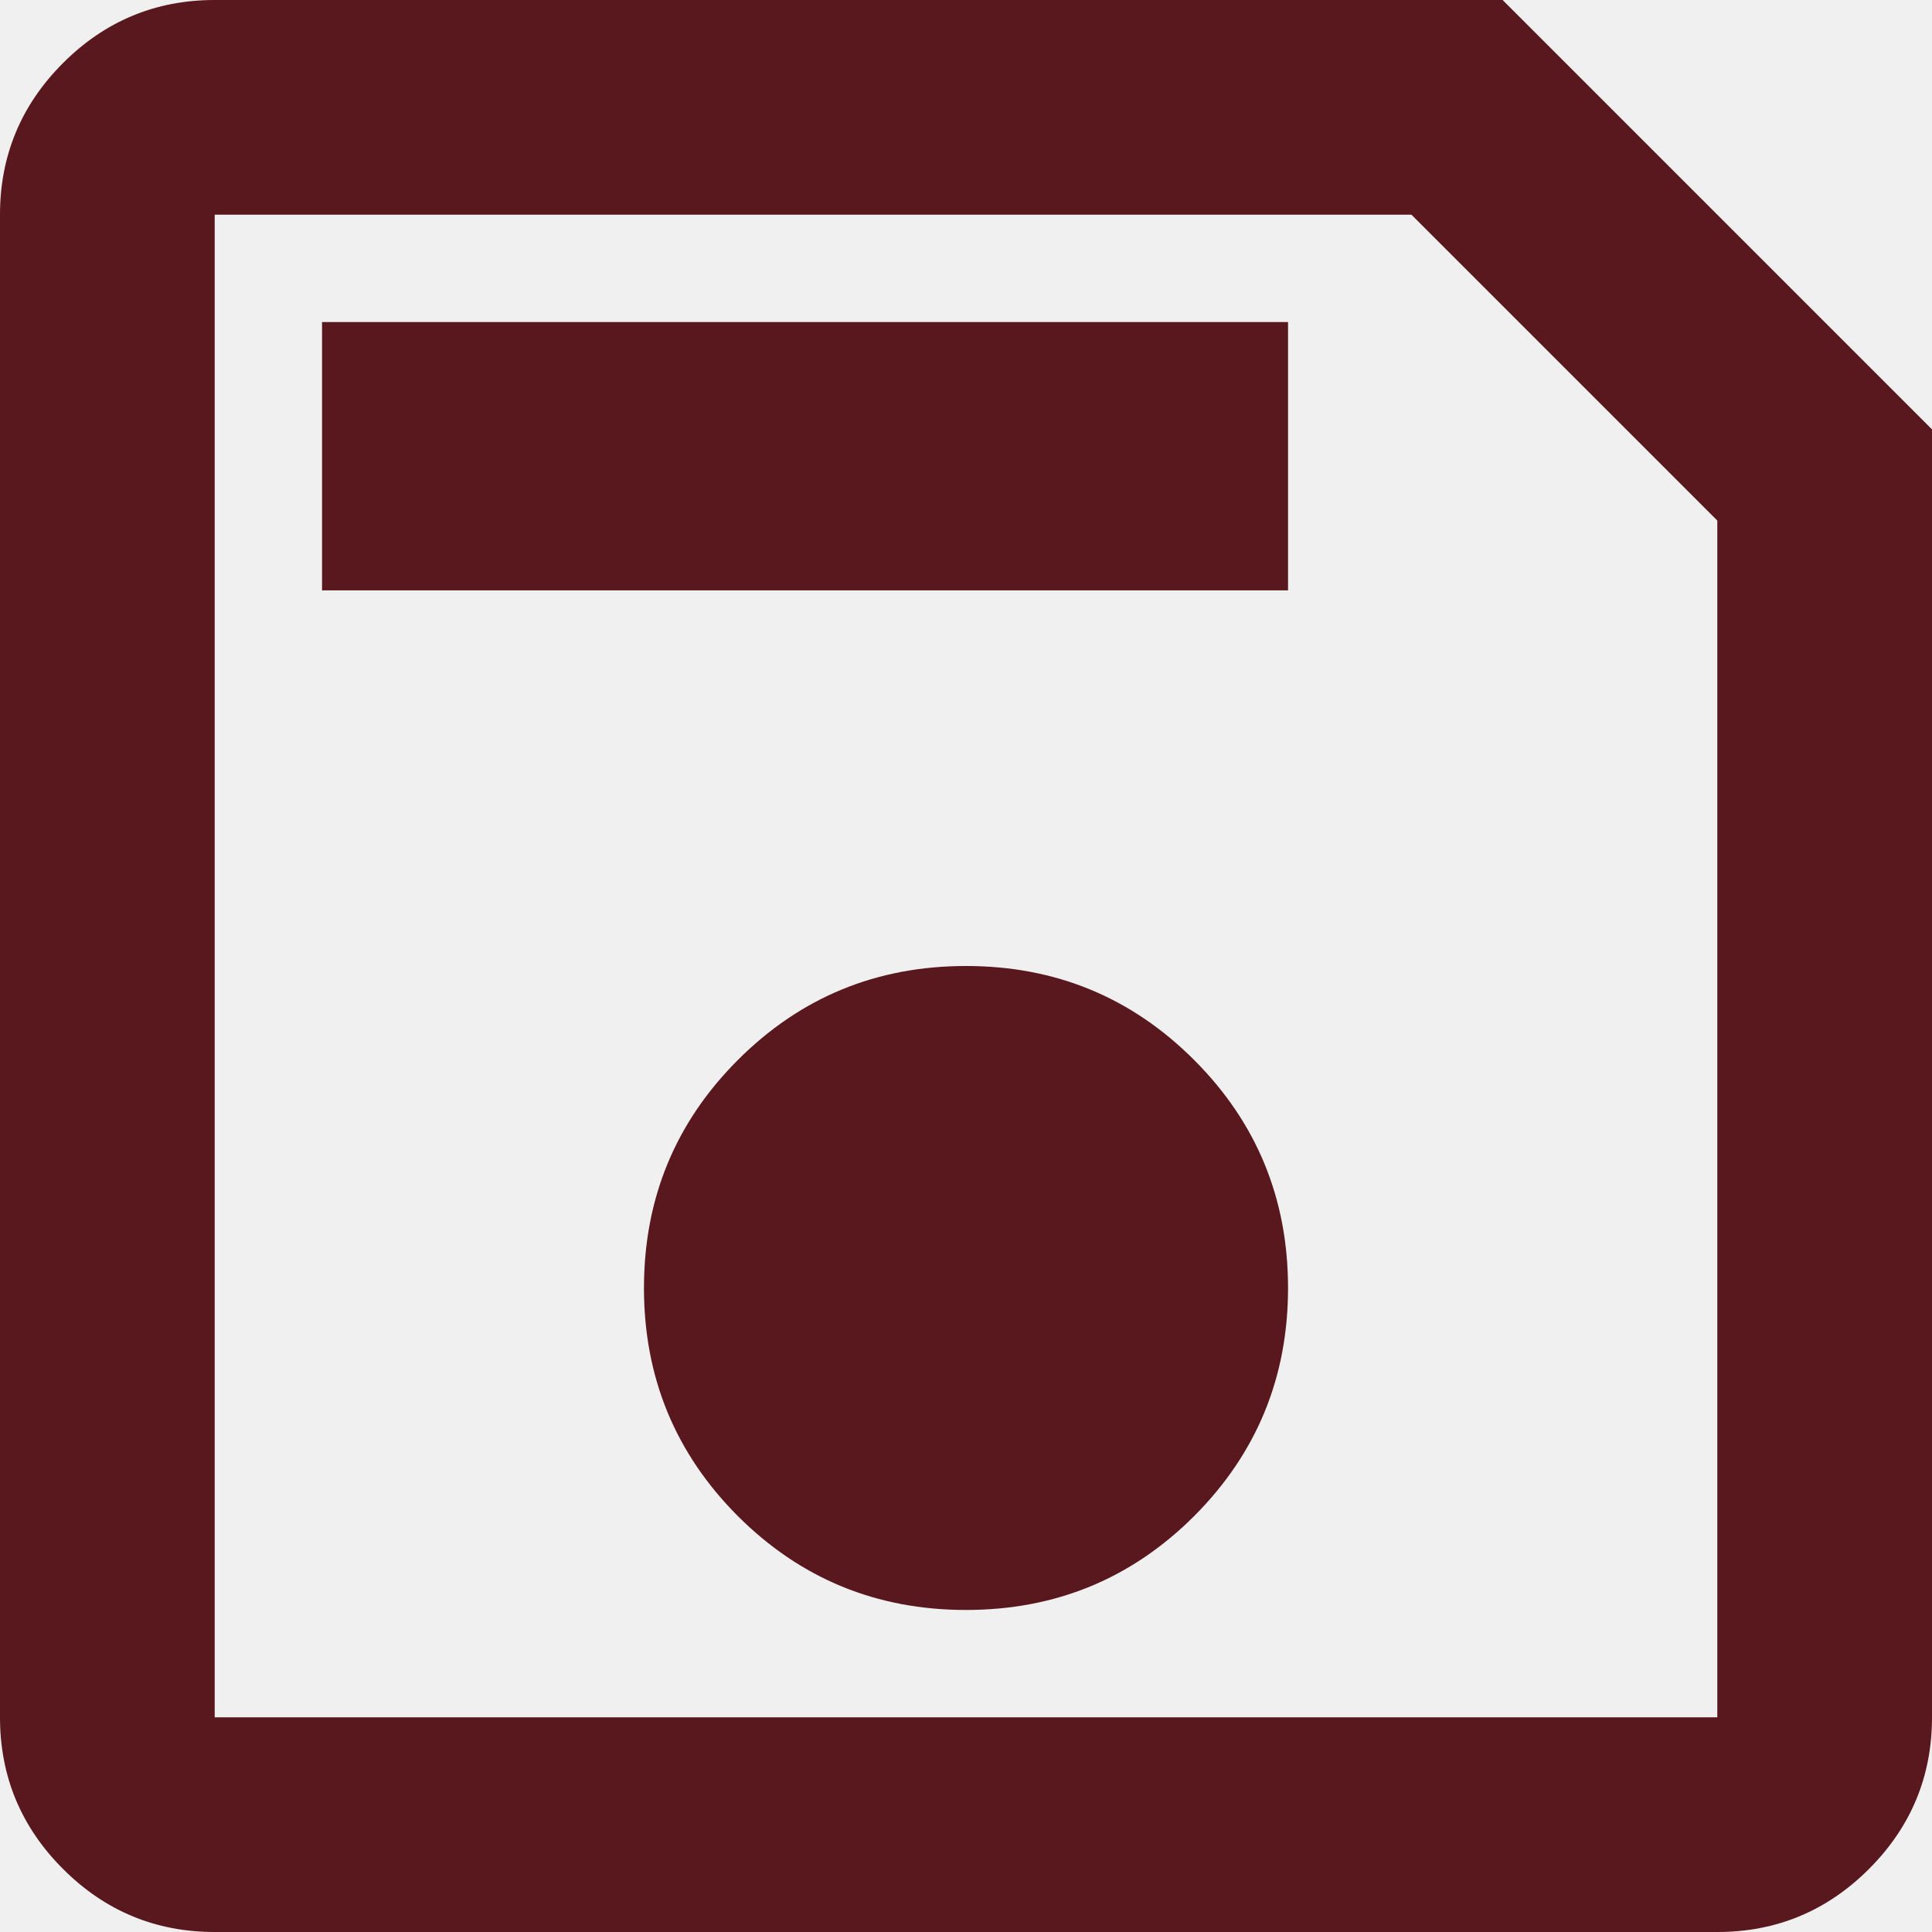
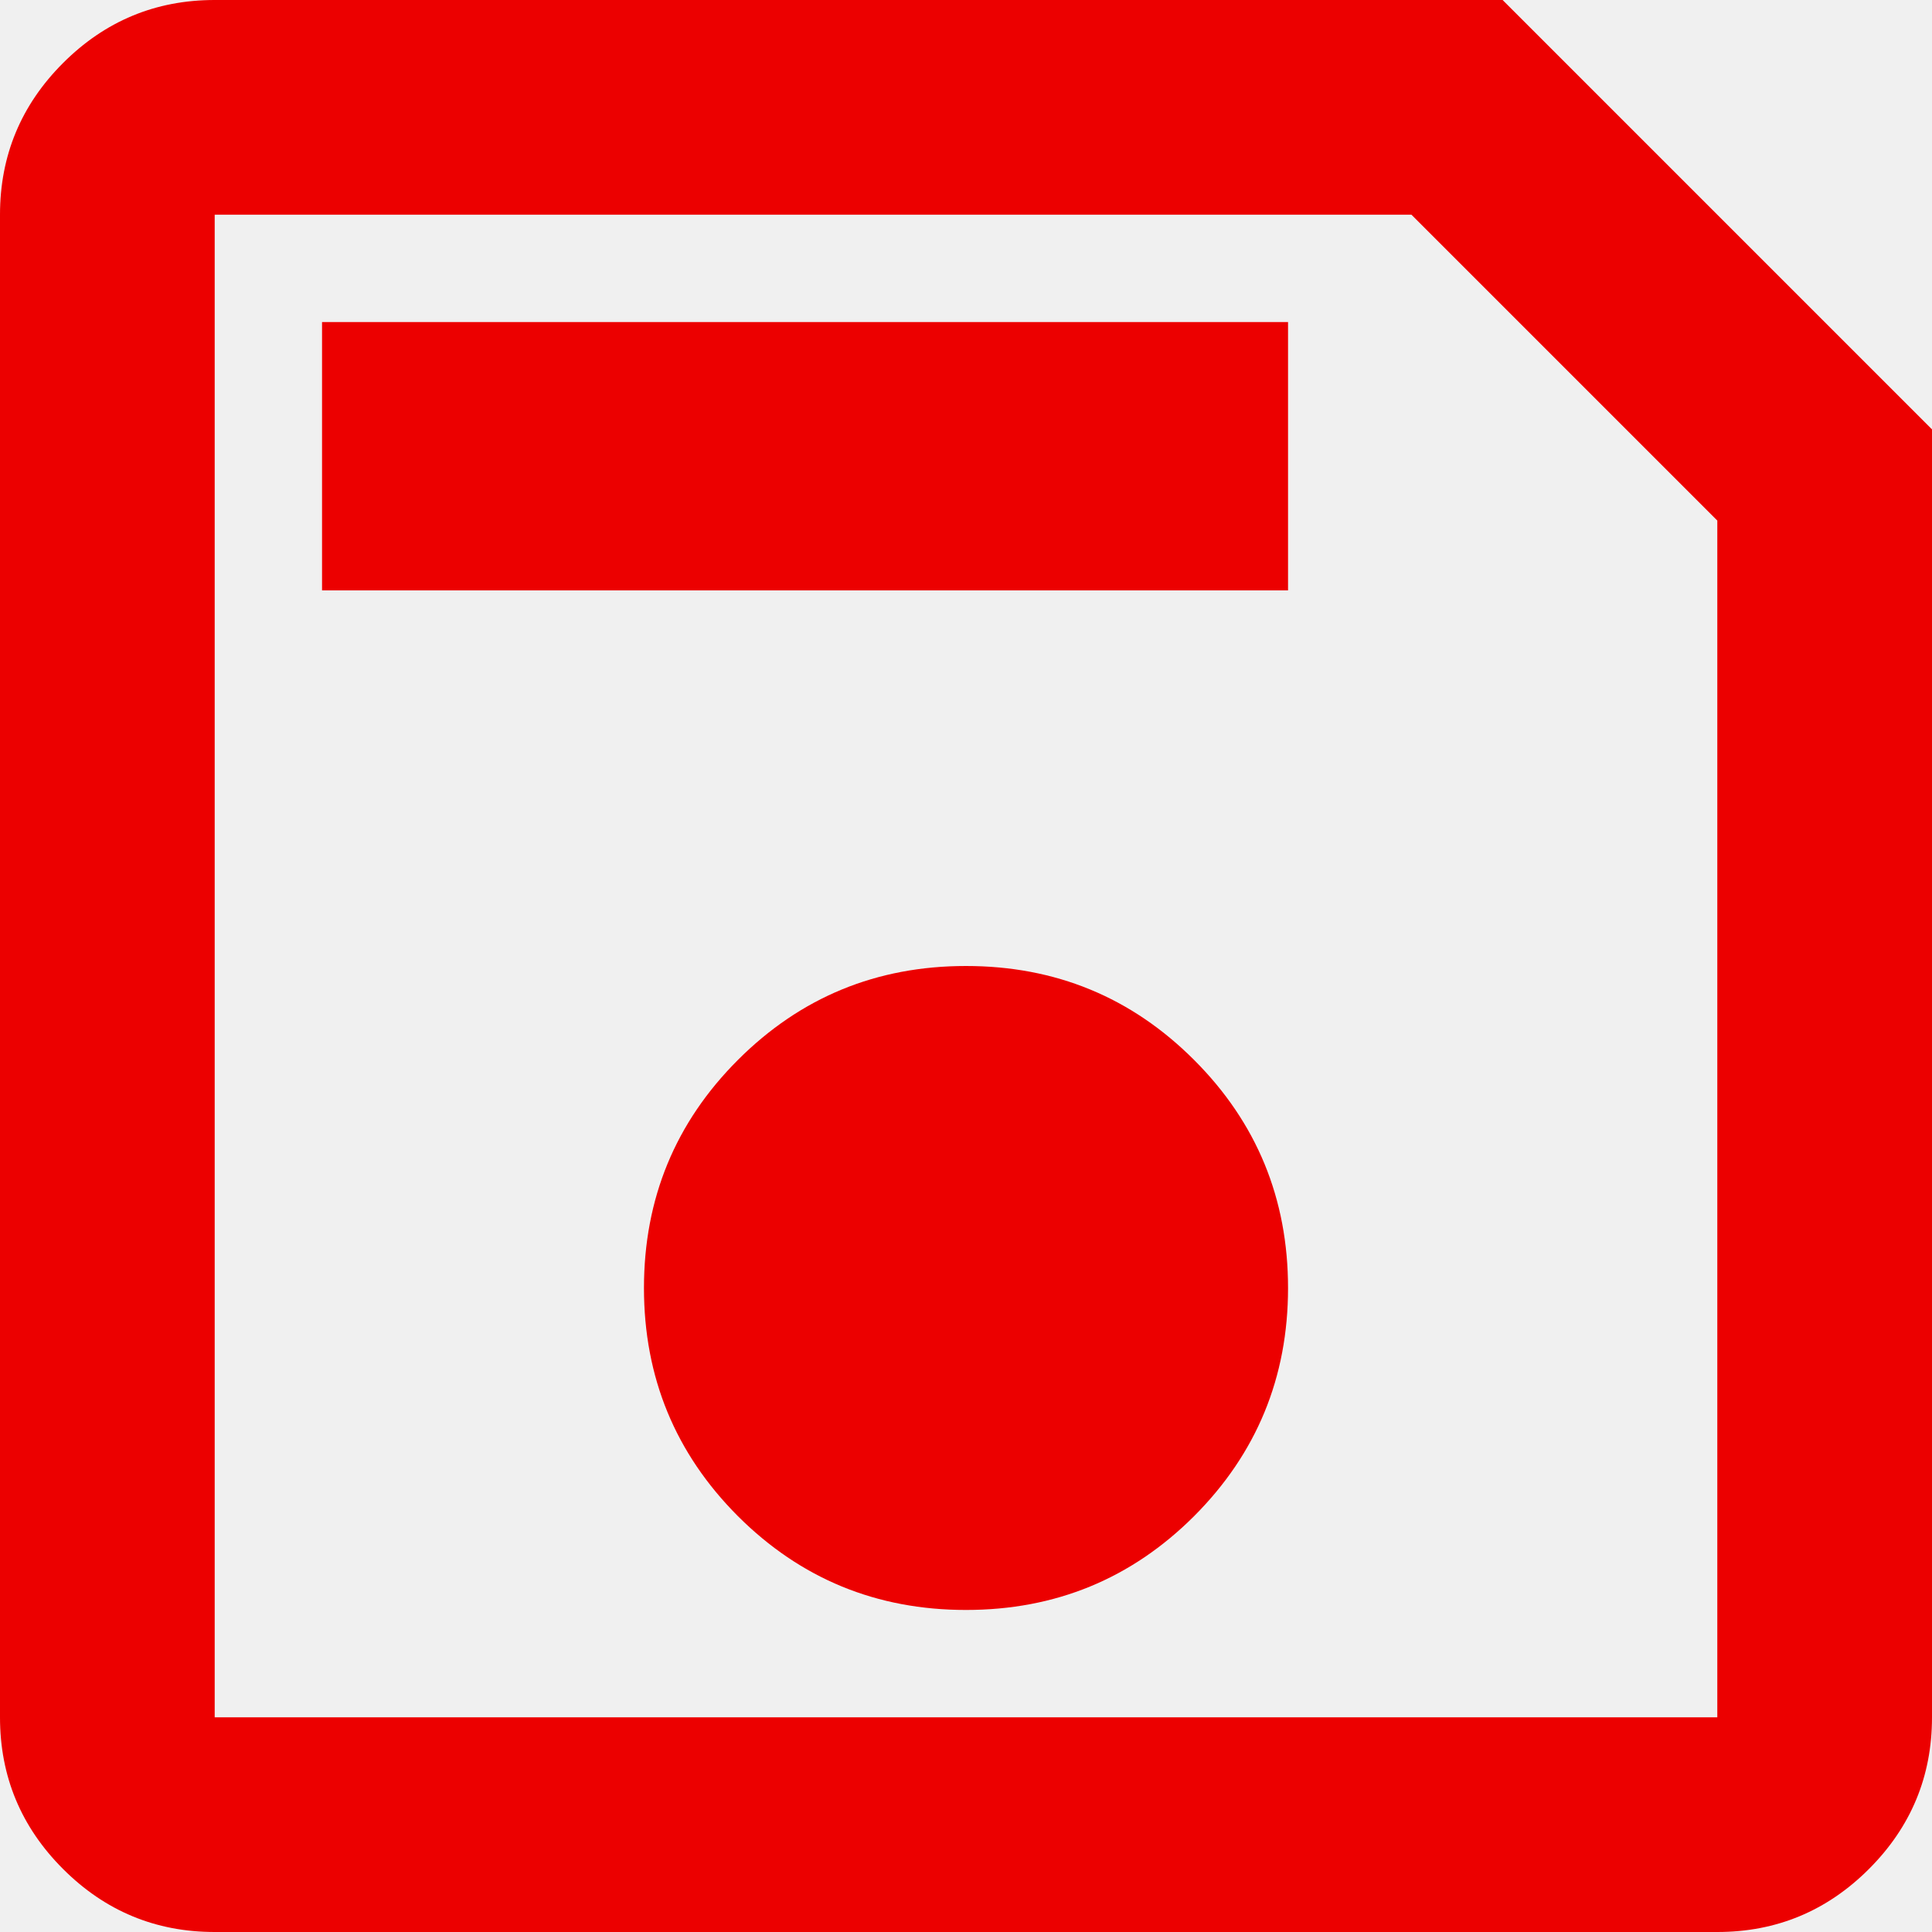
<svg xmlns="http://www.w3.org/2000/svg" width="16" height="16" viewBox="0 0 16 16" fill="none">
  <g clip-path="url(#clip0_8955_47885)">
-     <path d="M16 3.556V14.222C16 14.711 15.826 15.13 15.478 15.478C15.13 15.826 14.711 16 14.222 16H1.778C1.289 16 0.87 15.826 0.522 15.478C0.174 15.13 0 14.711 0 14.222V1.778C0 1.289 0.174 0.87 0.522 0.522C0.87 0.174 1.289 0 1.778 0H12.444L16 3.556ZM14.222 4.311L11.689 1.778H1.778V14.222H14.222V4.311ZM8 13.333C8.741 13.333 9.37 13.074 9.889 12.556C10.407 12.037 10.667 11.407 10.667 10.667C10.667 9.926 10.407 9.296 9.889 8.778C9.37 8.259 8.741 8 8 8C7.259 8 6.63 8.259 6.111 8.778C5.593 9.296 5.333 9.926 5.333 10.667C5.333 11.407 5.593 12.037 6.111 12.556C6.63 13.074 7.259 13.333 8 13.333ZM2.667 4.889H10.667V2.667H2.667V4.889ZM1.778 4.311V14.222V1.778V4.311Z" fill="#58181D" />
+     <path d="M16 3.556V14.222C16 14.711 15.826 15.13 15.478 15.478C15.13 15.826 14.711 16 14.222 16H1.778C1.289 16 0.87 15.826 0.522 15.478C0.174 15.13 0 14.711 0 14.222V1.778C0 1.289 0.174 0.87 0.522 0.522C0.87 0.174 1.289 0 1.778 0H12.444L16 3.556ZM14.222 4.311L11.689 1.778H1.778V14.222H14.222V4.311ZM8 13.333C8.741 13.333 9.37 13.074 9.889 12.556C10.407 12.037 10.667 11.407 10.667 10.667C10.667 9.926 10.407 9.296 9.889 8.778C9.37 8.259 8.741 8 8 8C7.259 8 6.63 8.259 6.111 8.778C5.593 9.296 5.333 9.926 5.333 10.667C5.333 11.407 5.593 12.037 6.111 12.556C6.63 13.074 7.259 13.333 8 13.333ZM2.667 4.889H10.667V2.667H2.667V4.889ZM1.778 4.311V14.222V1.778V4.311Z" fill="#EC0000" />
  </g>
  <defs>
    <clipPath id="clip0_8955_47885">
      <rect width="16" height="16" fill="white" />
    </clipPath>
  </defs>
</svg>
